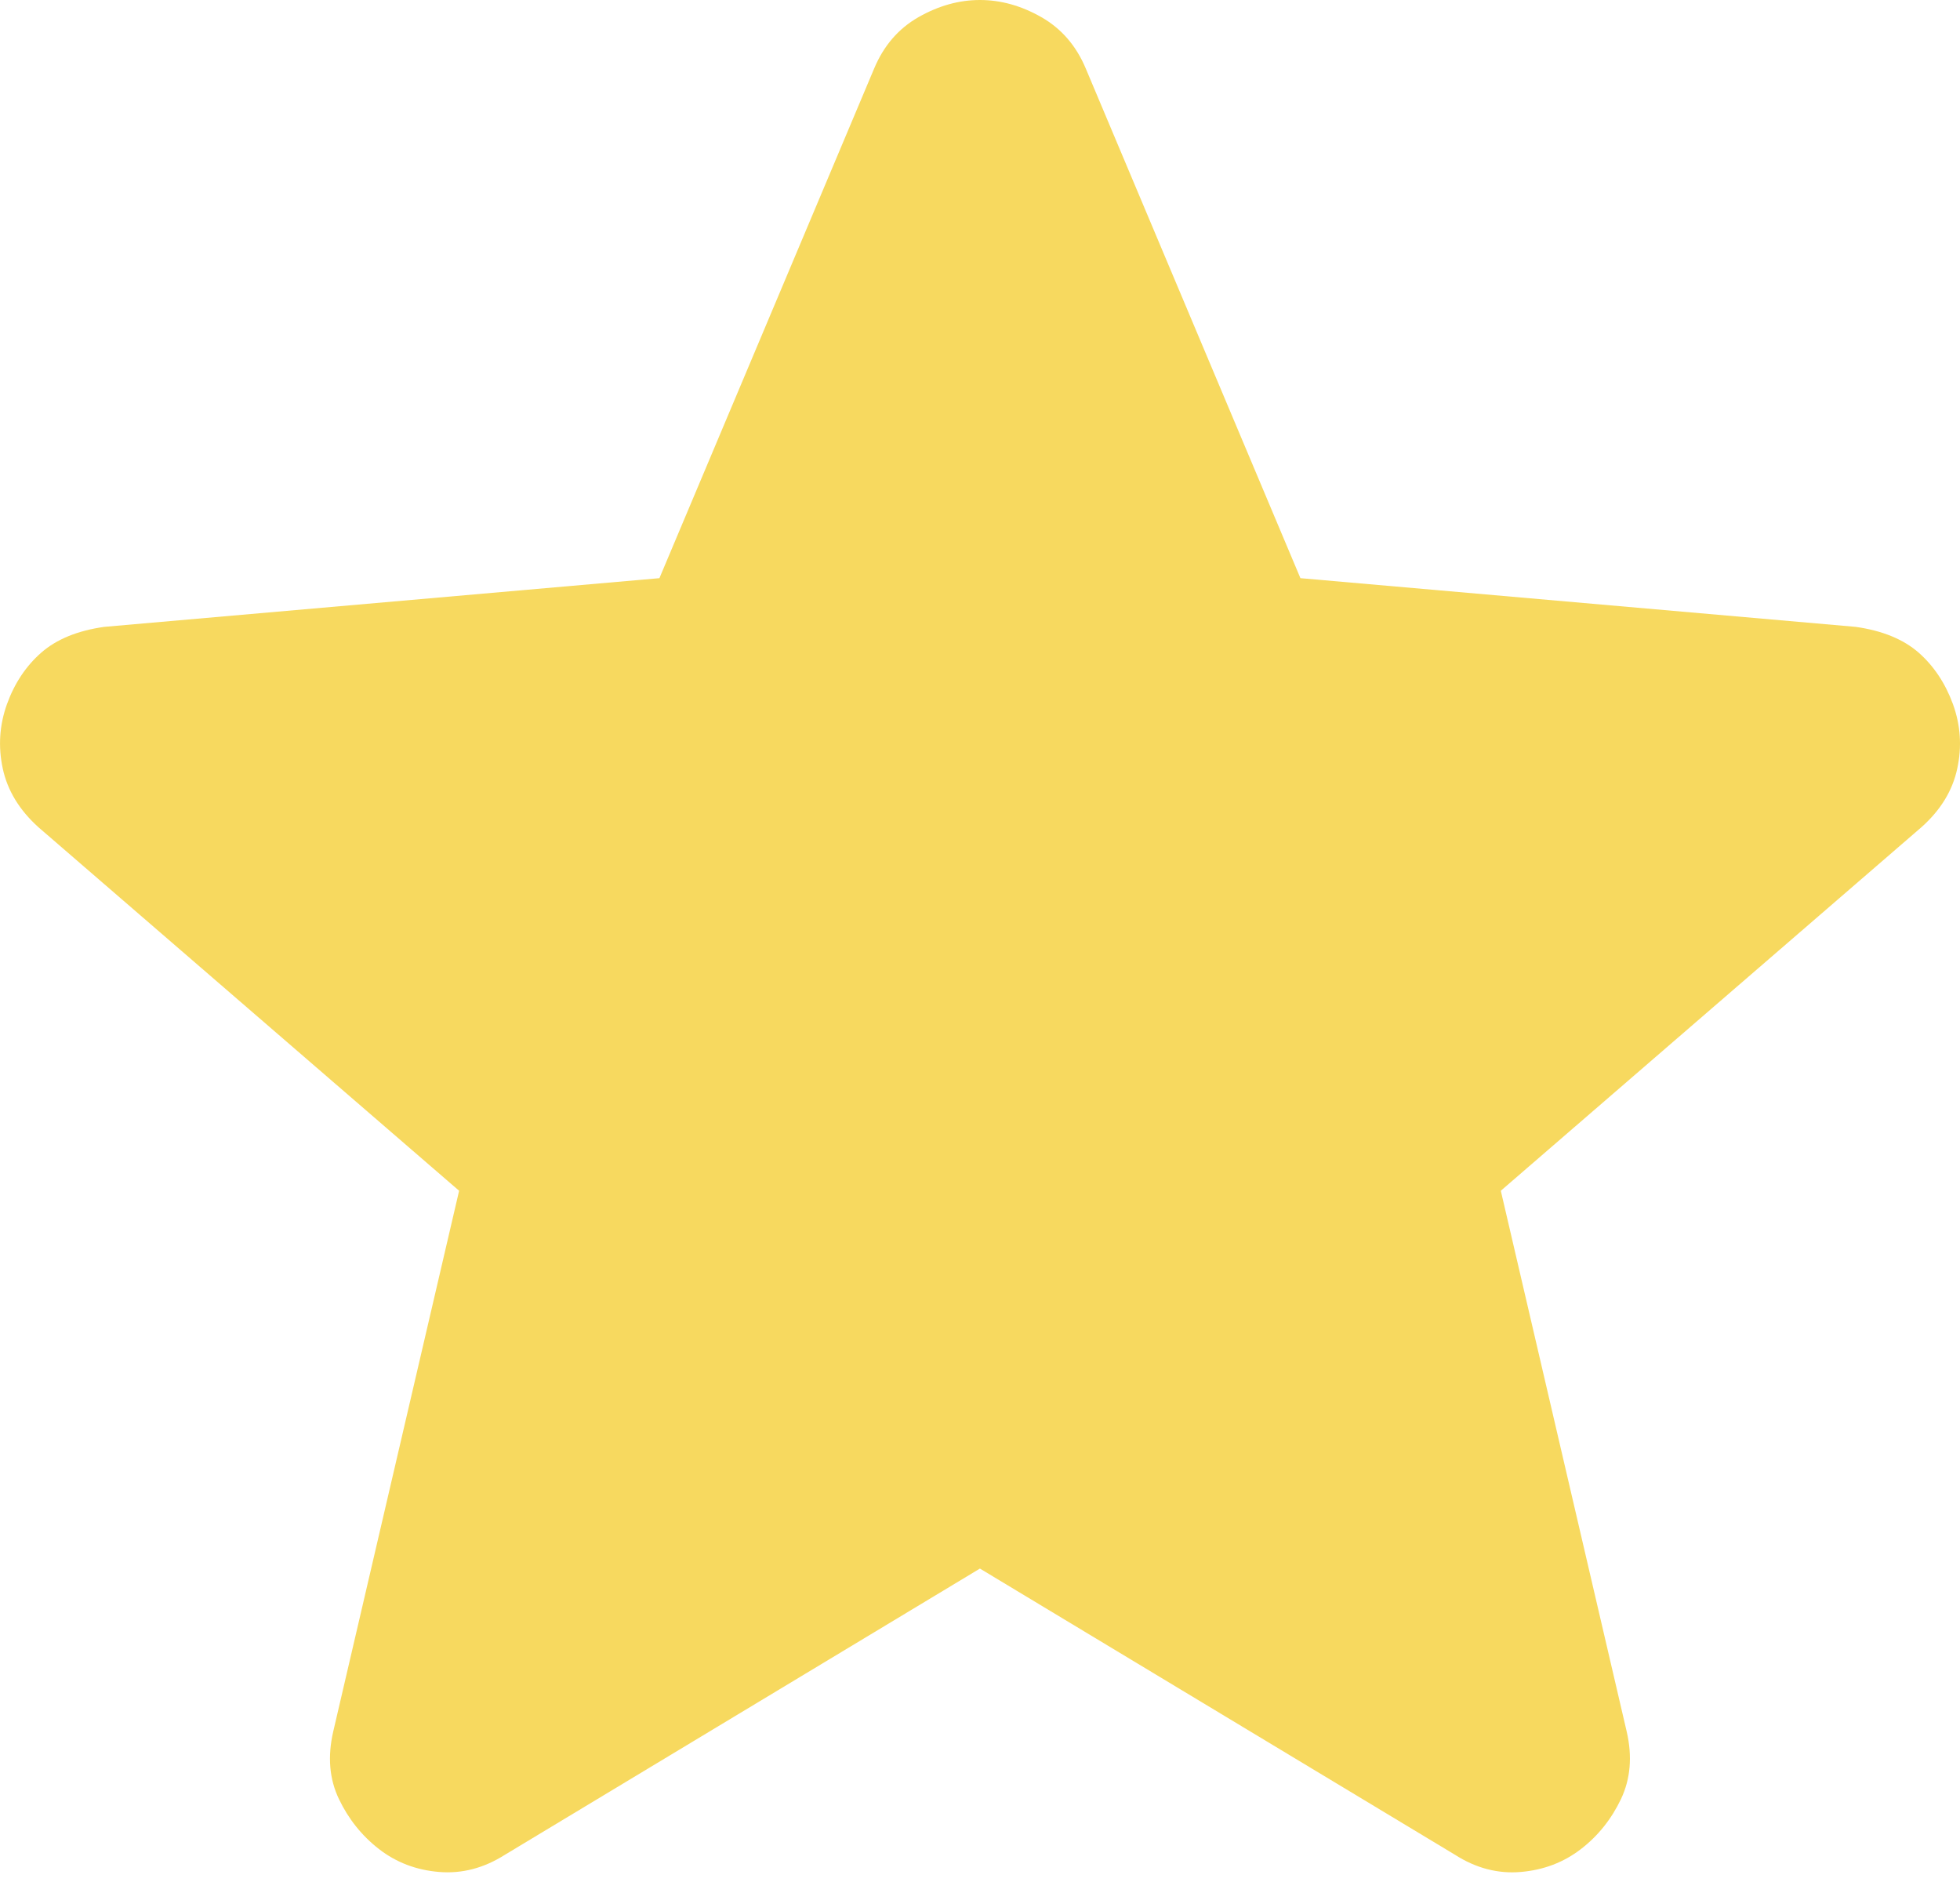
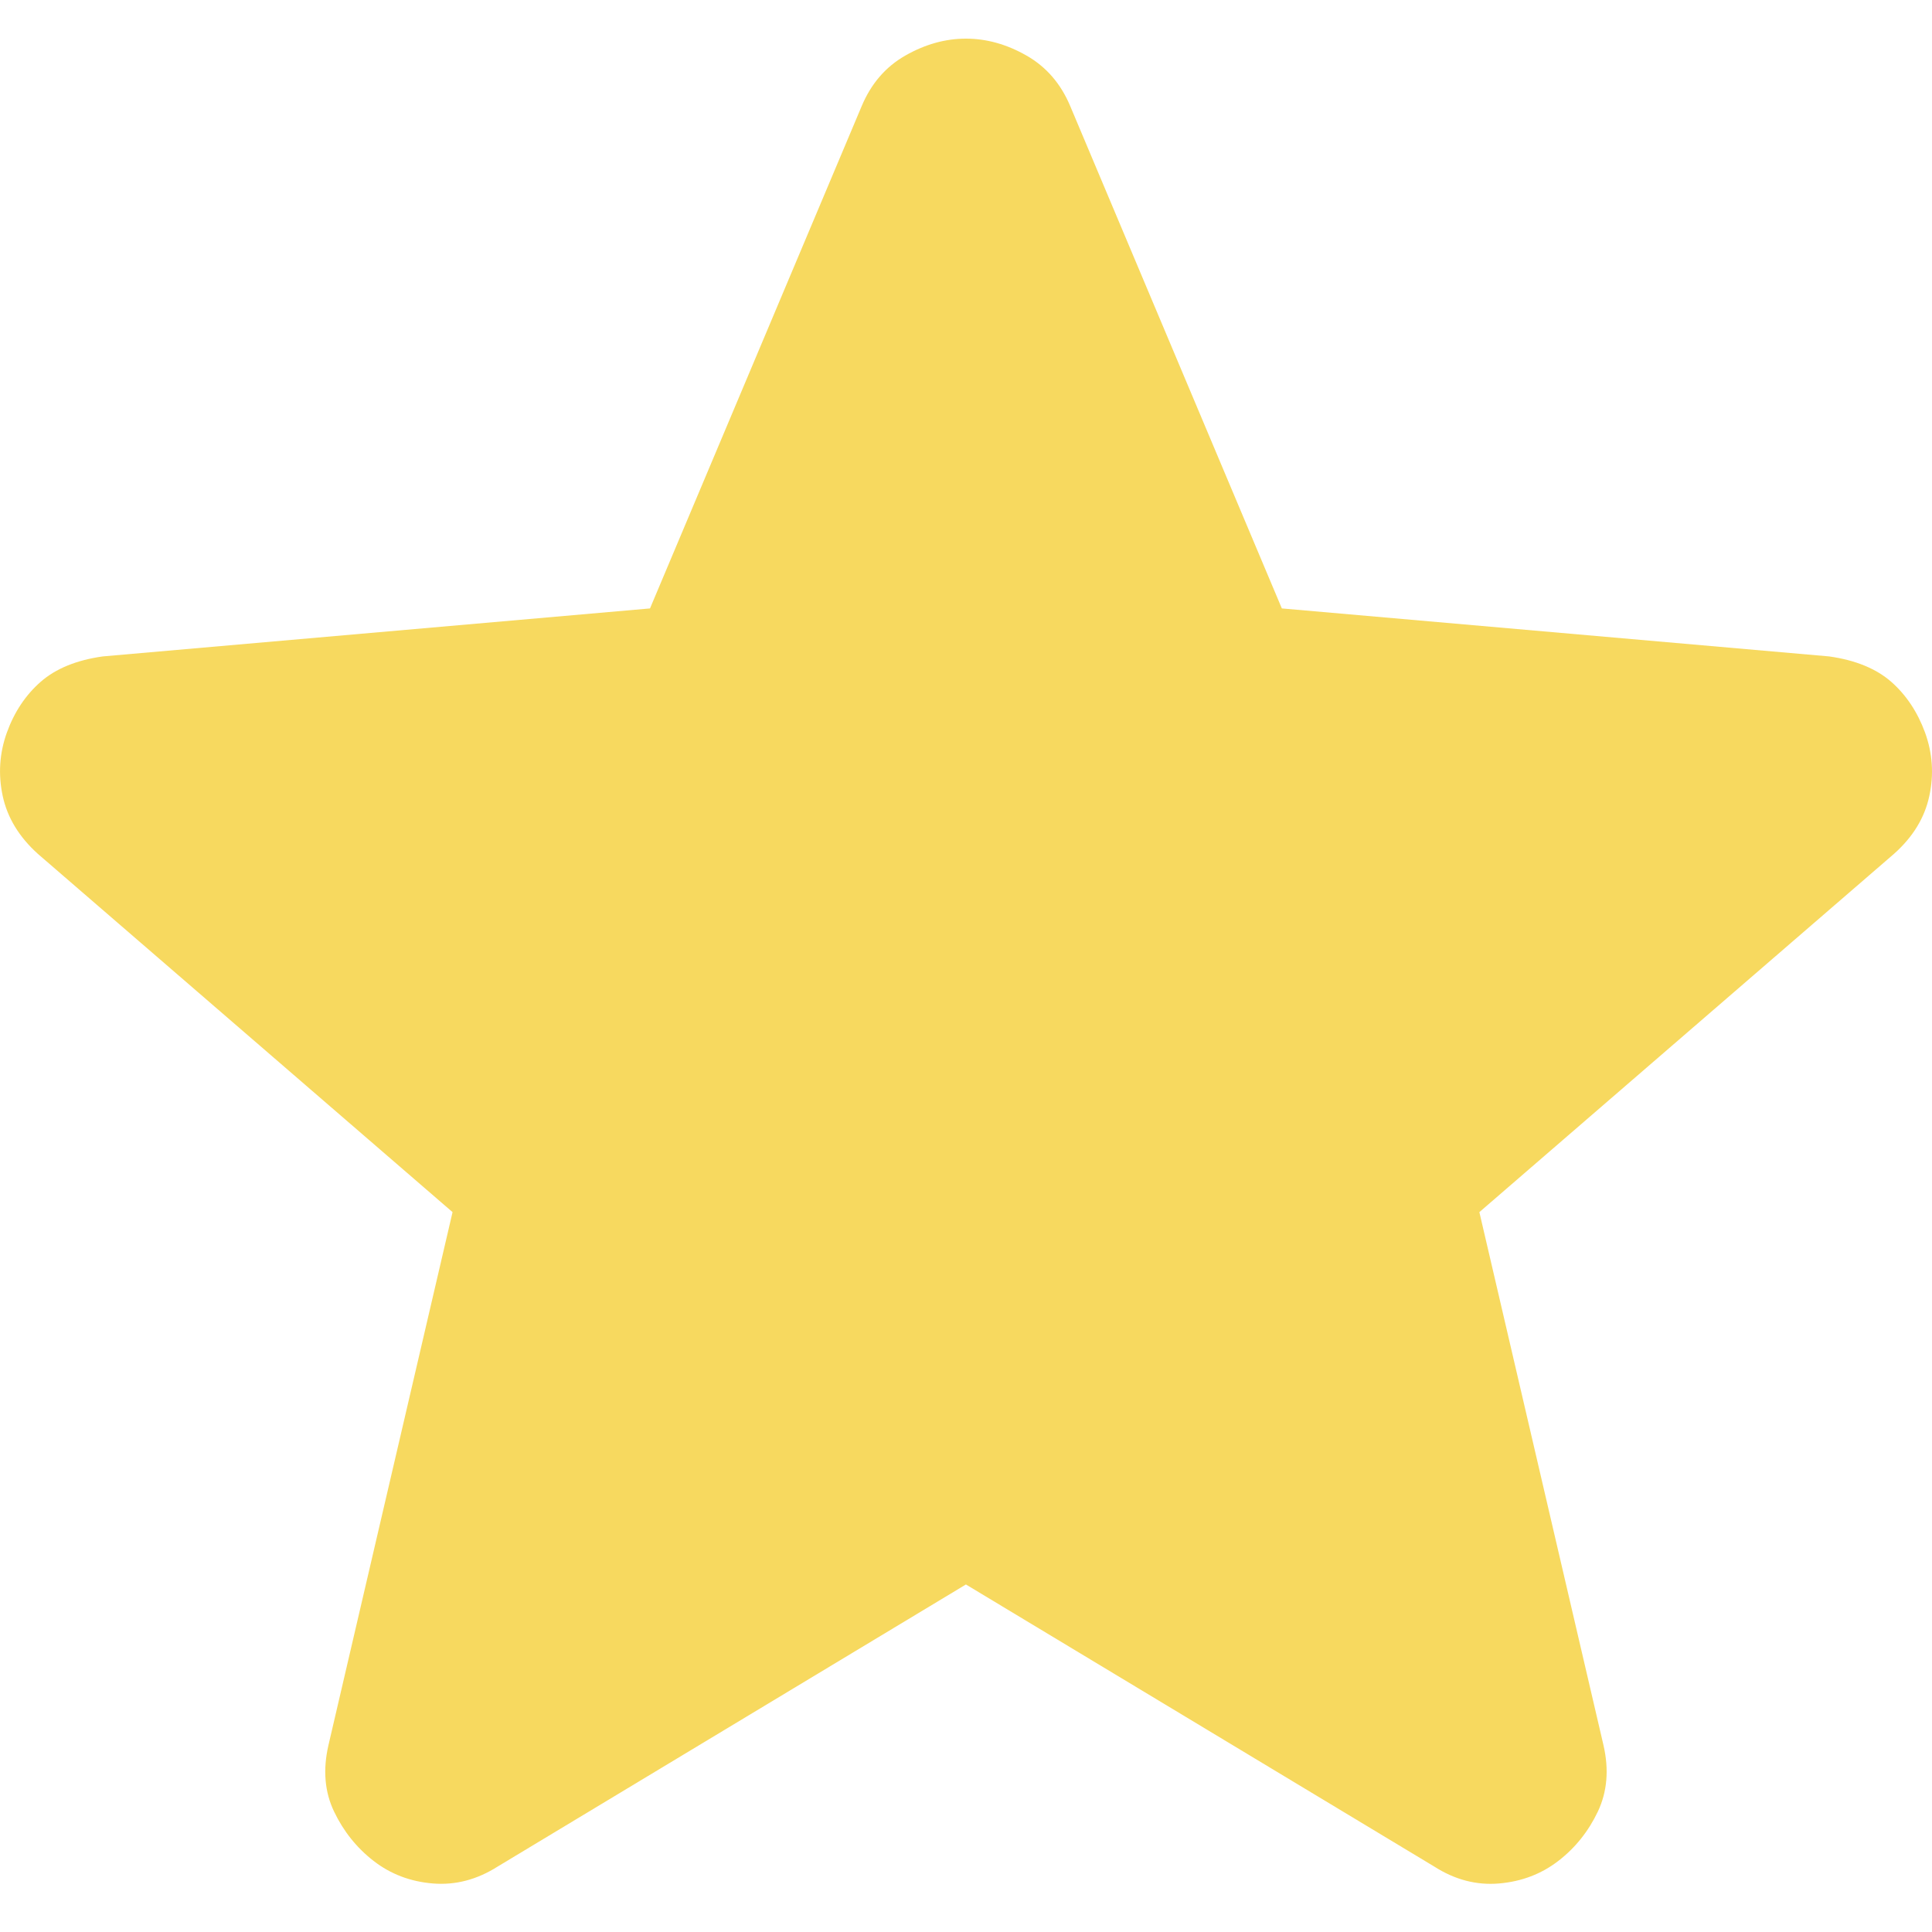
- <svg xmlns="http://www.w3.org/2000/svg" width="100%" height="100%" viewBox="0 0 25 24" fill="none">
+ <svg xmlns="http://www.w3.org/2000/svg" width="12" height="12" viewBox="0 0 25 24" fill="none">
  <path d="M12.499 20.003L6.44 23.653C6.172 23.823 5.893 23.896 5.601 23.872C5.309 23.848 5.053 23.75 4.834 23.58C4.615 23.41 4.445 23.197 4.323 22.942C4.201 22.687 4.177 22.401 4.25 22.083L5.856 15.185L0.49 10.549C0.247 10.33 0.095 10.08 0.035 9.8C-0.025 9.52 -0.007 9.246 0.089 8.979C0.185 8.713 0.331 8.494 0.527 8.322C0.723 8.151 0.99 8.042 1.33 7.994L8.411 7.373L11.149 0.876C11.271 0.584 11.459 0.365 11.715 0.219C11.971 0.073 12.233 0 12.499 0C12.766 0 13.027 0.073 13.283 0.219C13.539 0.365 13.728 0.584 13.85 0.876L16.587 7.373L23.669 7.994C24.009 8.042 24.277 8.152 24.472 8.322C24.666 8.493 24.812 8.712 24.91 8.979C25.007 9.247 25.026 9.521 24.965 9.801C24.905 10.082 24.753 10.331 24.508 10.549L19.143 15.185L20.749 22.083C20.822 22.4 20.797 22.686 20.676 22.942C20.554 23.198 20.384 23.411 20.165 23.58C19.946 23.749 19.69 23.847 19.398 23.872C19.106 23.897 18.826 23.824 18.559 23.653L12.499 20.003Z" fill="#F7D95F" />
</svg>
